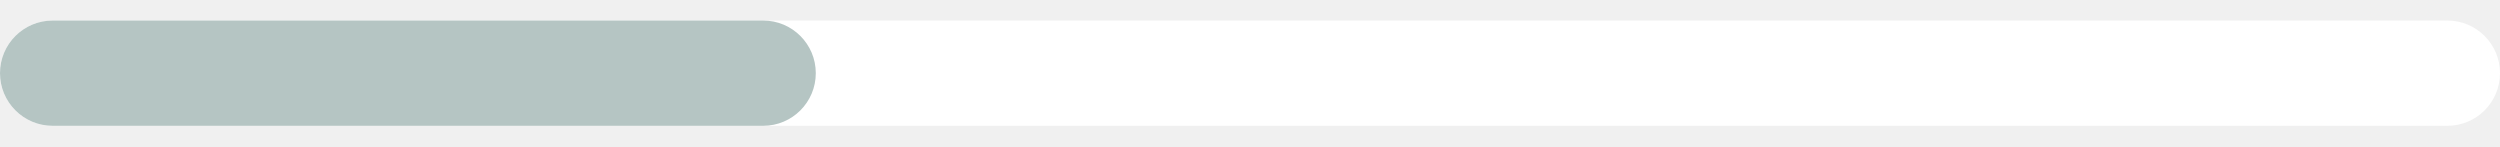
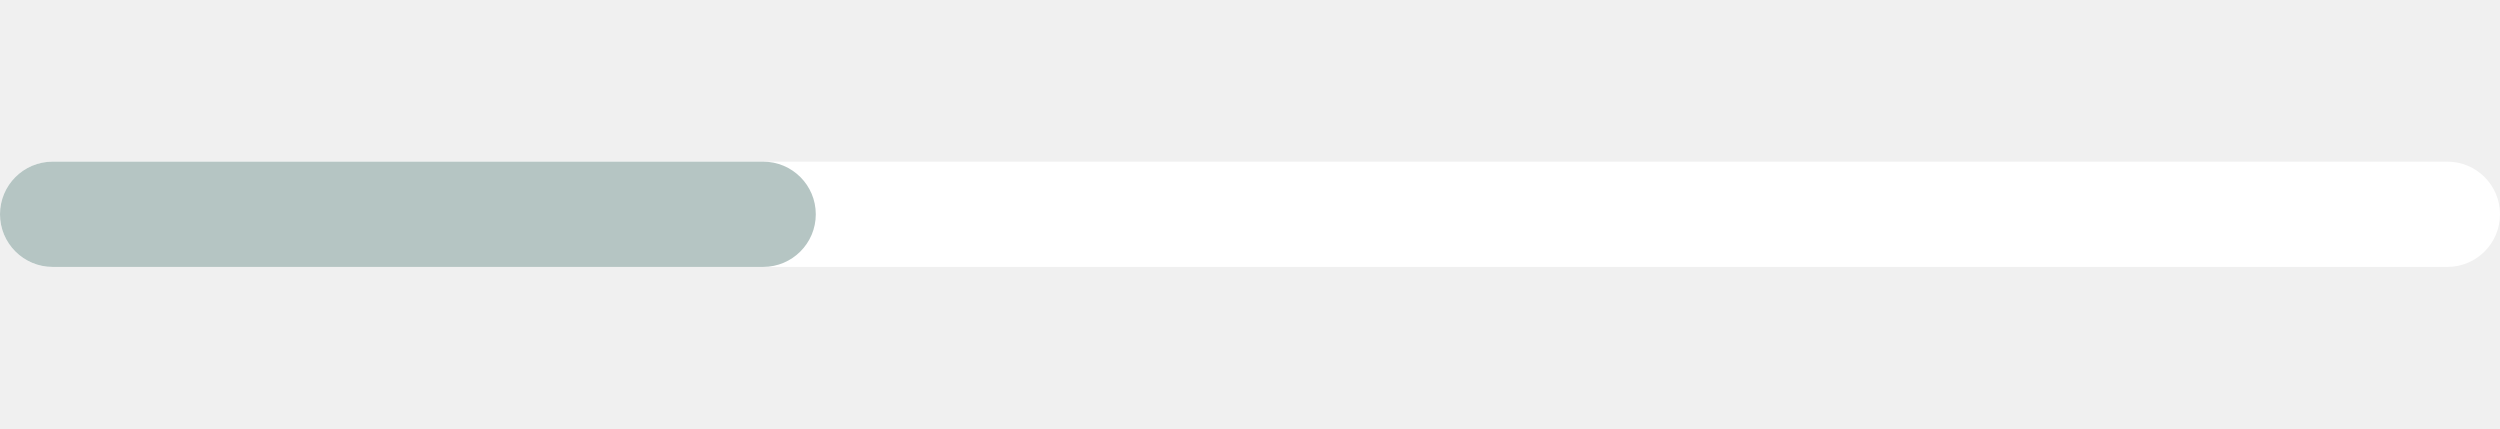
- <svg xmlns="http://www.w3.org/2000/svg" width="205" height="12" viewBox="0 0 285 12" fill="none">
+ <svg xmlns="http://www.w3.org/2000/svg" width="70" height="12" viewBox="0 0 285 12" fill="none">
  <rect width="285" height="12" rx="6" fill="white" />
  <rect width="93" height="12" rx="6" fill="#B5C5C3" />
</svg>
